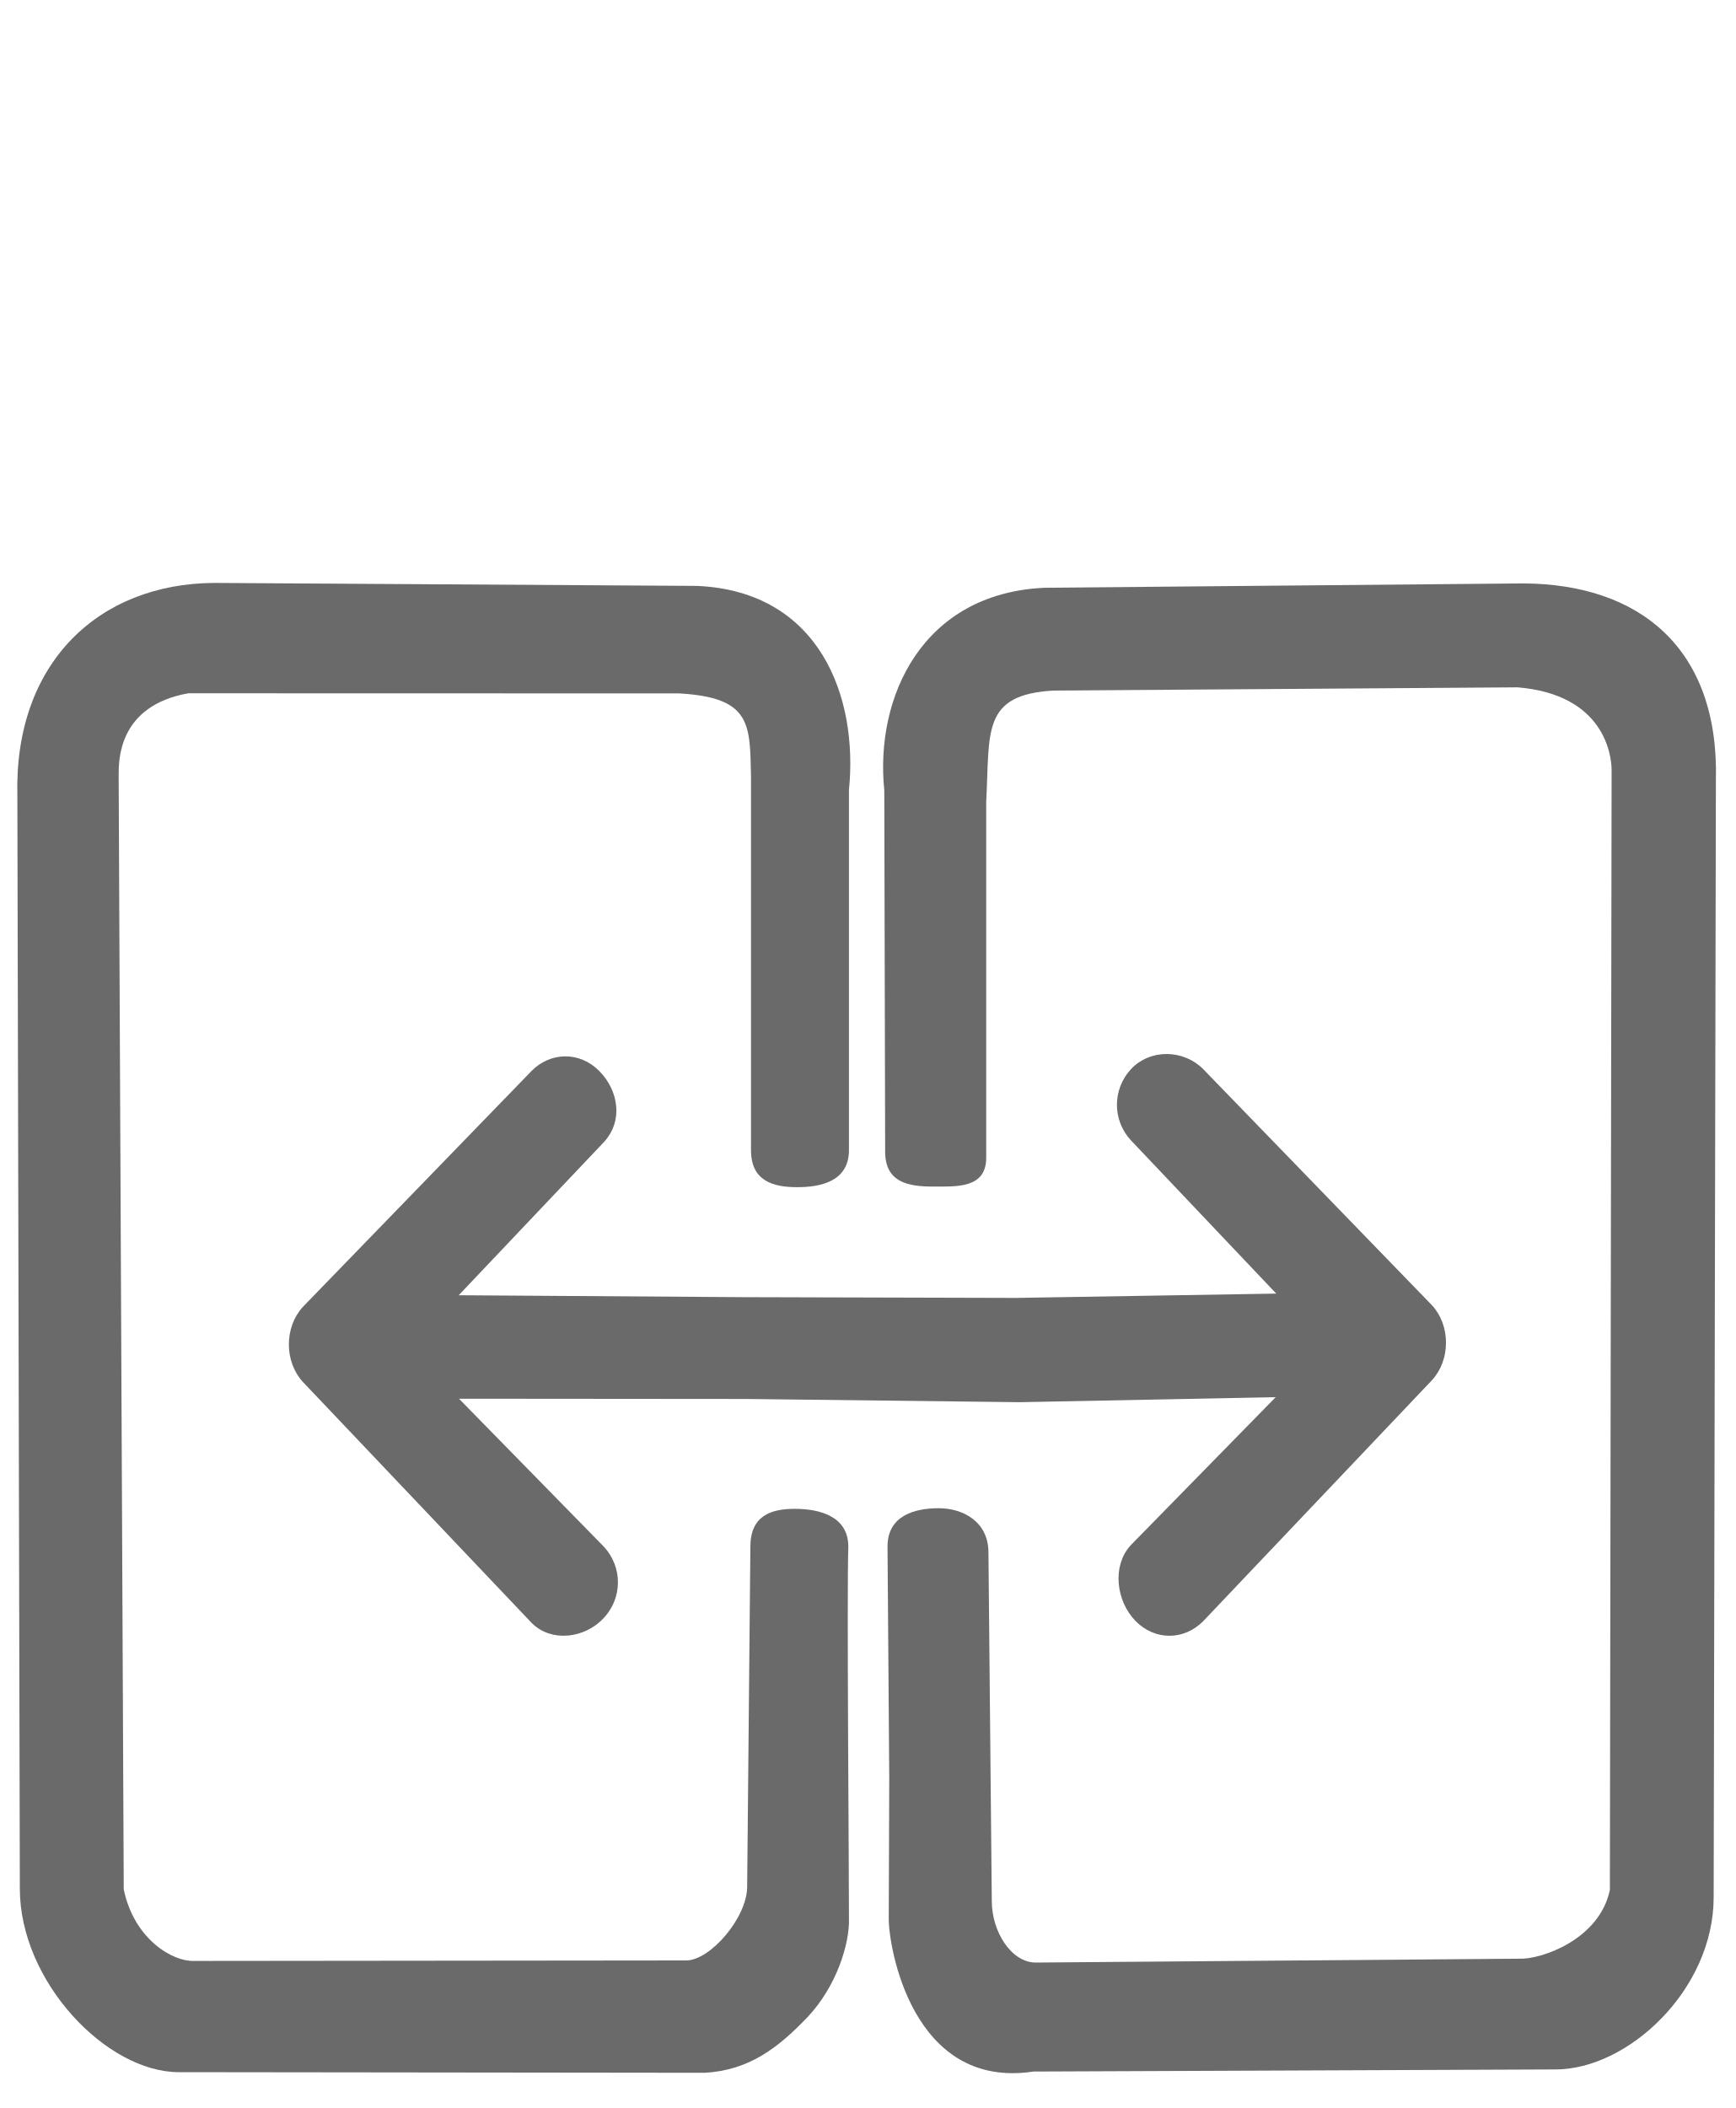
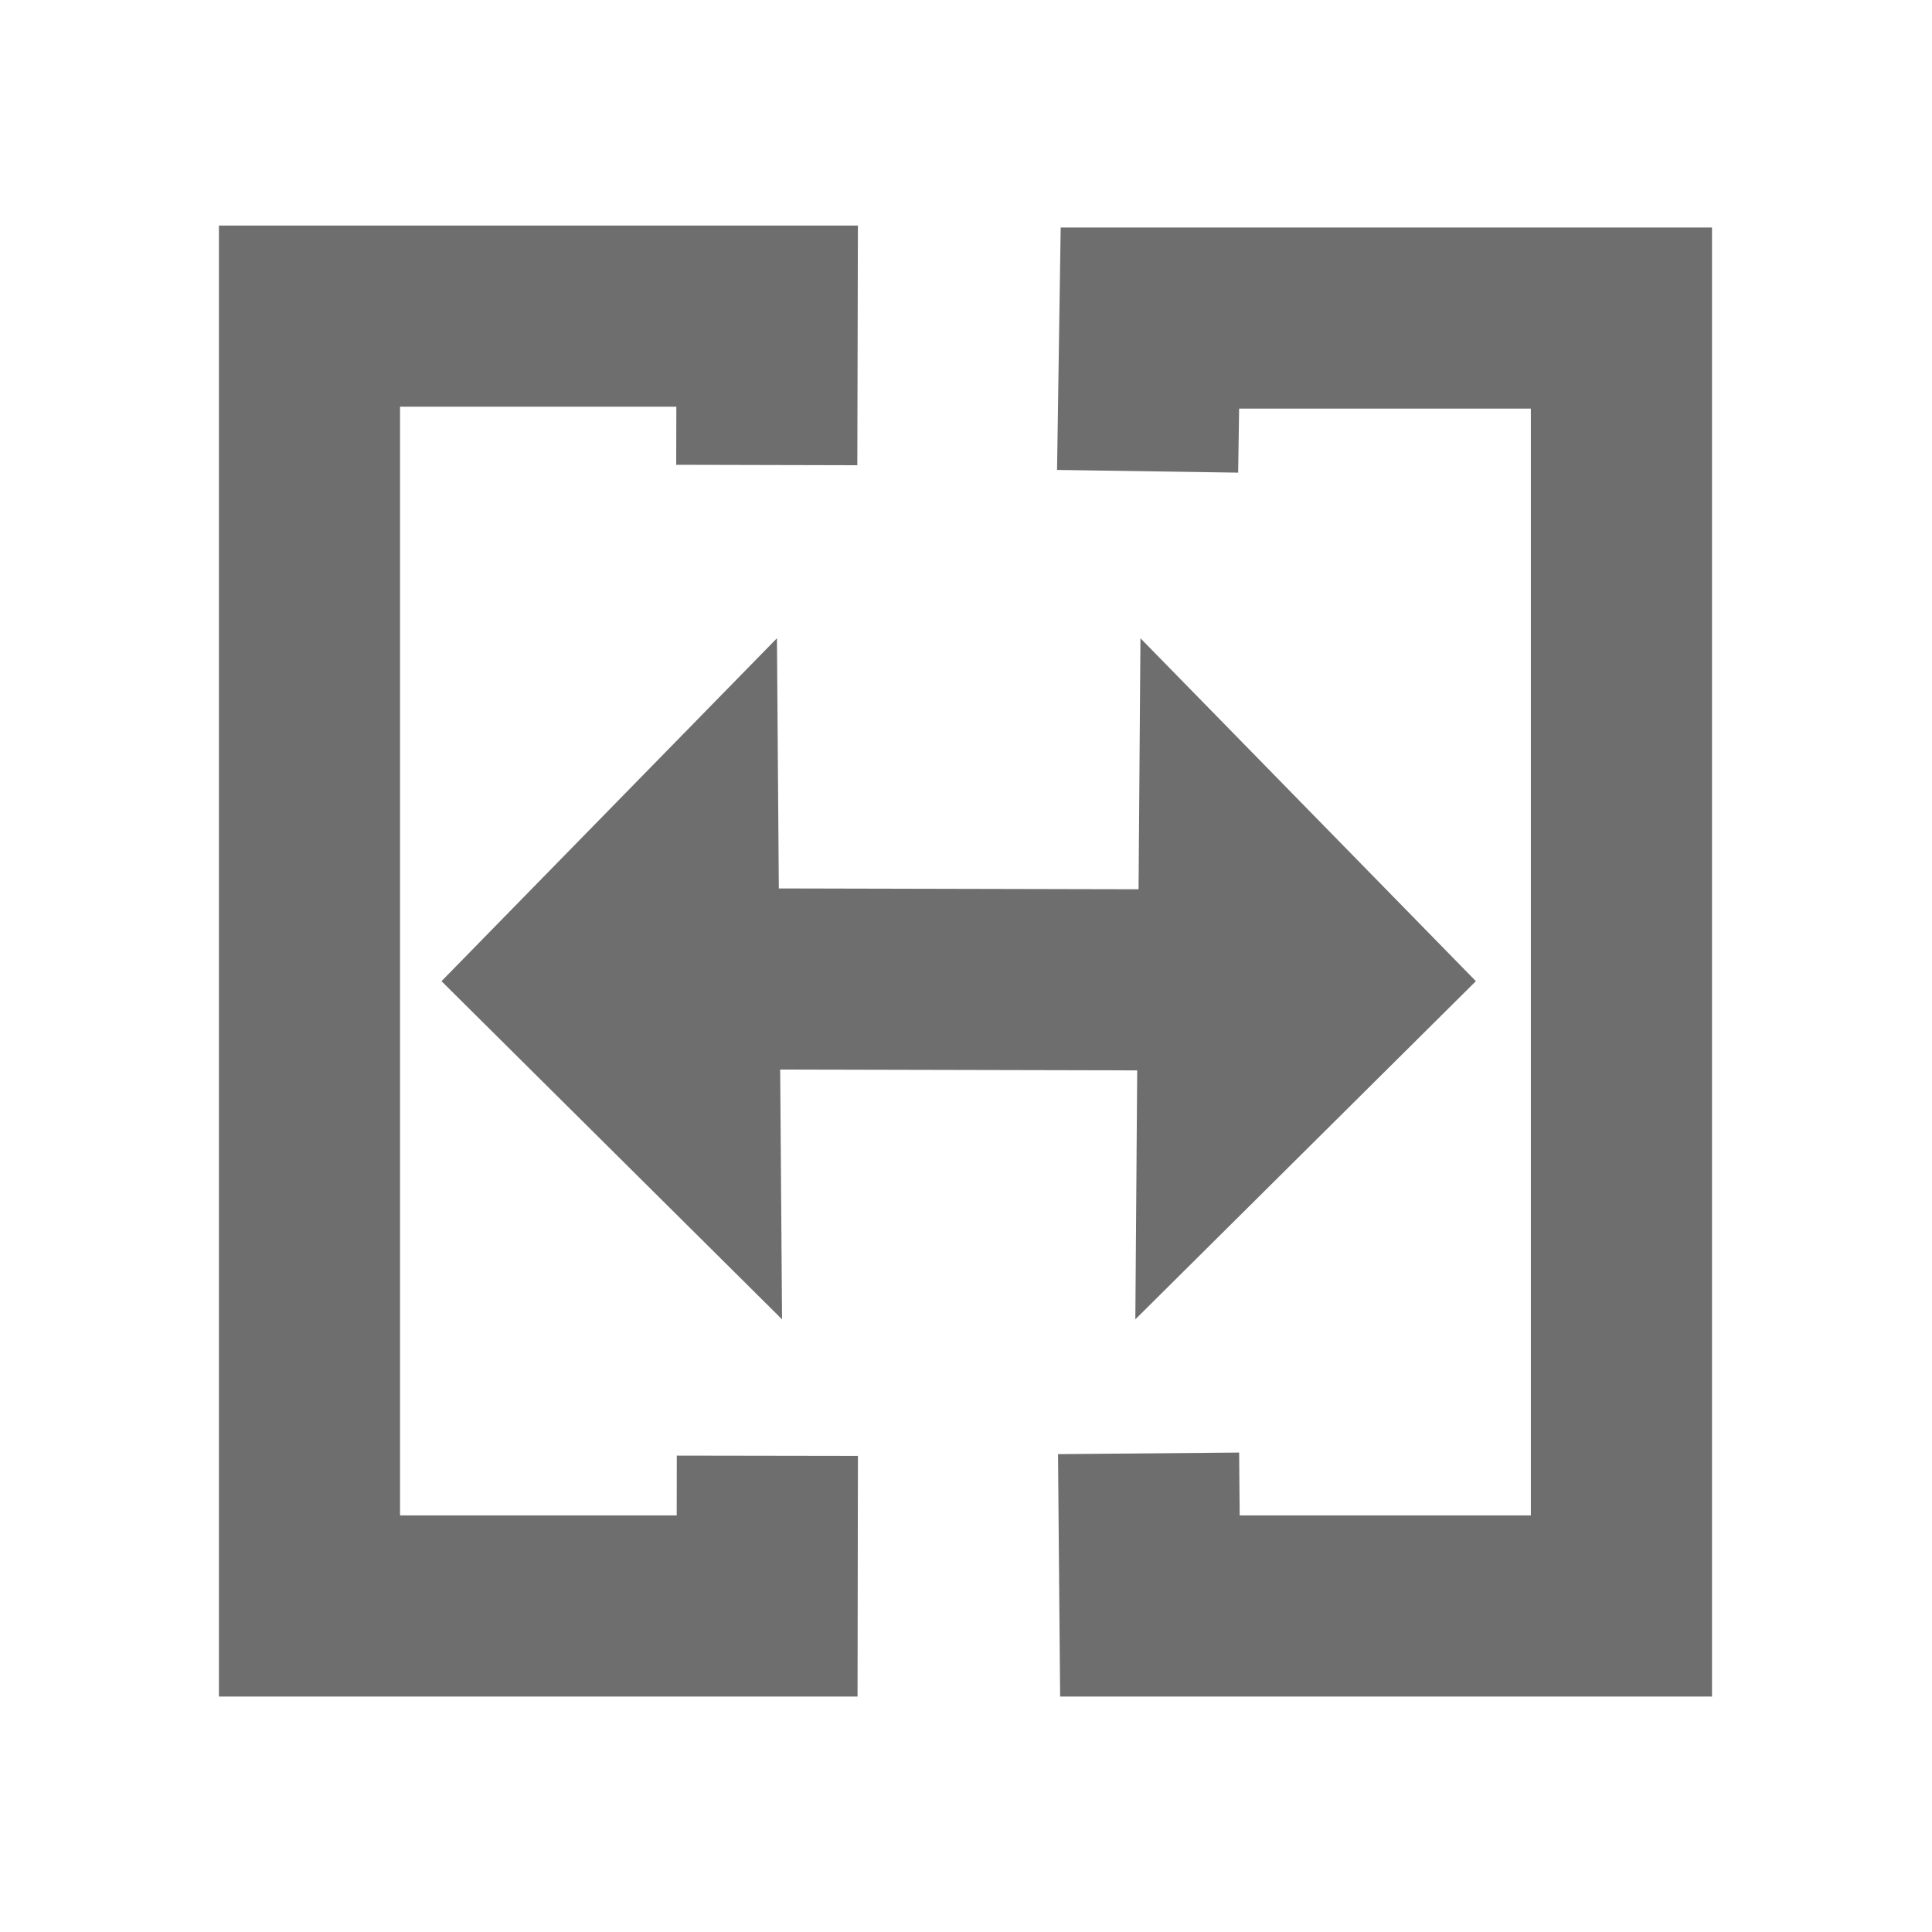
- <svg xmlns="http://www.w3.org/2000/svg" viewBox="0,0,14,17" style="enable-background:new 0 0 14 17;" version="1.1">
+ <svg xmlns="http://www.w3.org/2000/svg" xmlns:ns1="http://vectornator.io" height="100%" stroke-miterlimit="10" style="fill-rule:nonzero;clip-rule:evenodd;stroke-linecap:round;stroke-linejoin:round;" version="1.1" viewBox="0 0 16 16" width="100%" xml:space="preserve">
  <defs />
-   <g id="layer0">
-     <path d="M6.842,12.474C6.842,12.224 6.604,12.168 6.41,12.168C6.215,12.168 6.052,12.225 6.052,12.474L6.026,15.215C6.026,15.464 5.729,15.81 5.534,15.81L1.566,15.814C1.393,15.821 1.082,15.64 0.998,15.237L0.957,6.257C0.957,6.133 0.951,5.693 1.518,5.591L5.477,5.592C6.06,5.625 6.048,5.839 6.057,6.26L6.057,9.275C6.057,9.525 6.235,9.574 6.43,9.574C6.624,9.574 6.847,9.525 6.847,9.275L6.847,6.371C6.923,5.618 6.61,4.768 5.621,4.725L1.726,4.701C0.794,4.707 0.113,5.347 0.14,6.416L0.16,15.231C0.16,15.98 0.858,16.711 1.442,16.711L5.686,16.716C6.041,16.695 6.274,16.517 6.512,16.268C6.749,16.018 6.853,15.671 6.847,15.475C6.848,15.148 6.829,12.818 6.842,12.474Z" fill="#6A6A6A" />
-     <path d="M4.311,8.661L2.471,10.559C2.328,10.71 2.328,10.974 2.471,11.125L4.311,13.063C4.456,13.211 4.707,13.176 4.847,13.023C4.984,12.873 4.984,12.648 4.847,12.498L3.621,11.246L6.016,11.248L8.223,11.274L10.371,11.232L9.145,12.484C9.004,12.637 9.038,12.901 9.183,13.049C9.325,13.194 9.539,13.194 9.681,13.049L11.521,11.111C11.664,10.96 11.664,10.696 11.521,10.546L9.681,8.647C9.536,8.499 9.285,8.494 9.145,8.647C9.008,8.797 9.008,9.023 9.145,9.172L10.371,10.465L8.198,10.501L6.002,10.495L3.621,10.479L4.847,9.186C4.988,9.033 4.955,8.809 4.809,8.661C4.667,8.517 4.453,8.517 4.311,8.661L4.311,8.661L4.311,8.661Z" stroke="#6A6A6A" stroke-width="0.068" stroke-linecap="square" fill="#6A6A6A" />
-     <path d="M7.172,14.339L7.158,12.472C7.158,12.223 7.376,12.163 7.571,12.163C7.766,12.163 7.972,12.271 7.972,12.52L7.999,15.331C7.999,15.58 8.158,15.827 8.353,15.827L12.255,15.796C12.428,15.803 12.9,15.643 12.984,15.241L12.998,6.212C12.998,6.087 12.937,5.6 12.239,5.543L8.498,5.569C7.915,5.602 7.984,5.9 7.954,6.465L7.954,9.336C7.954,9.585 7.717,9.569 7.523,9.569C7.328,9.569 7.139,9.537 7.139,9.288L7.132,6.373C7.055,5.621 7.439,4.783 8.427,4.74L12.289,4.705C13.222,4.711 13.866,5.226 13.839,6.293L13.821,15.3C13.821,16.047 13.13,16.689 12.546,16.689L8.335,16.706C7.349,16.856 7.165,15.683 7.168,15.471L7.172,14.339Z" fill="#6A6A6A" />
+   <g id="layer0" ns1:layerName="layer0">
+     <g opacity="1">
+       <path d="M6.164 8.107L9.206 8.114" fill="none" stroke="#6e6e6e" stroke-linecap="square" stroke-linejoin="miter" stroke-width="1.5" />
+       <g fill="#6e6e6e" stroke="none" />
+     </g>
+     <path d="M6.355 12.056L6.353 13.3L2.563 13.3L2.563 7.959L2.563 2.618L6.353 2.618L6.35 3.851" fill="none" opacity="1" stroke="#6e6e6e" stroke-linecap="butt" stroke-linejoin="miter" stroke-width="1.5" />
+     <path d="M9.512 12.036L9.523 13.3L13.428 13.3L13.428 7.967L13.428 2.634L9.523 2.634L9.504 3.903" fill="none" opacity="1" stroke="#6e6e6e" stroke-linecap="butt" stroke-linejoin="miter" stroke-width="1.5" />
+     <path d="M5.698 7.111L5.713 9.111L4.713 8.118L5.698 7.111Z" fill="none" opacity="1" stroke="#6e6e6e" stroke-linecap="butt" stroke-linejoin="miter" stroke-width="1.5" />
+     <path d="M10.181 7.111L10.166 9.111L11.166 8.118L10.181 7.111Z" fill="none" opacity="1" stroke="#6e6e6e" stroke-linecap="butt" stroke-linejoin="miter" stroke-width="1.5" />
  </g>
</svg>
